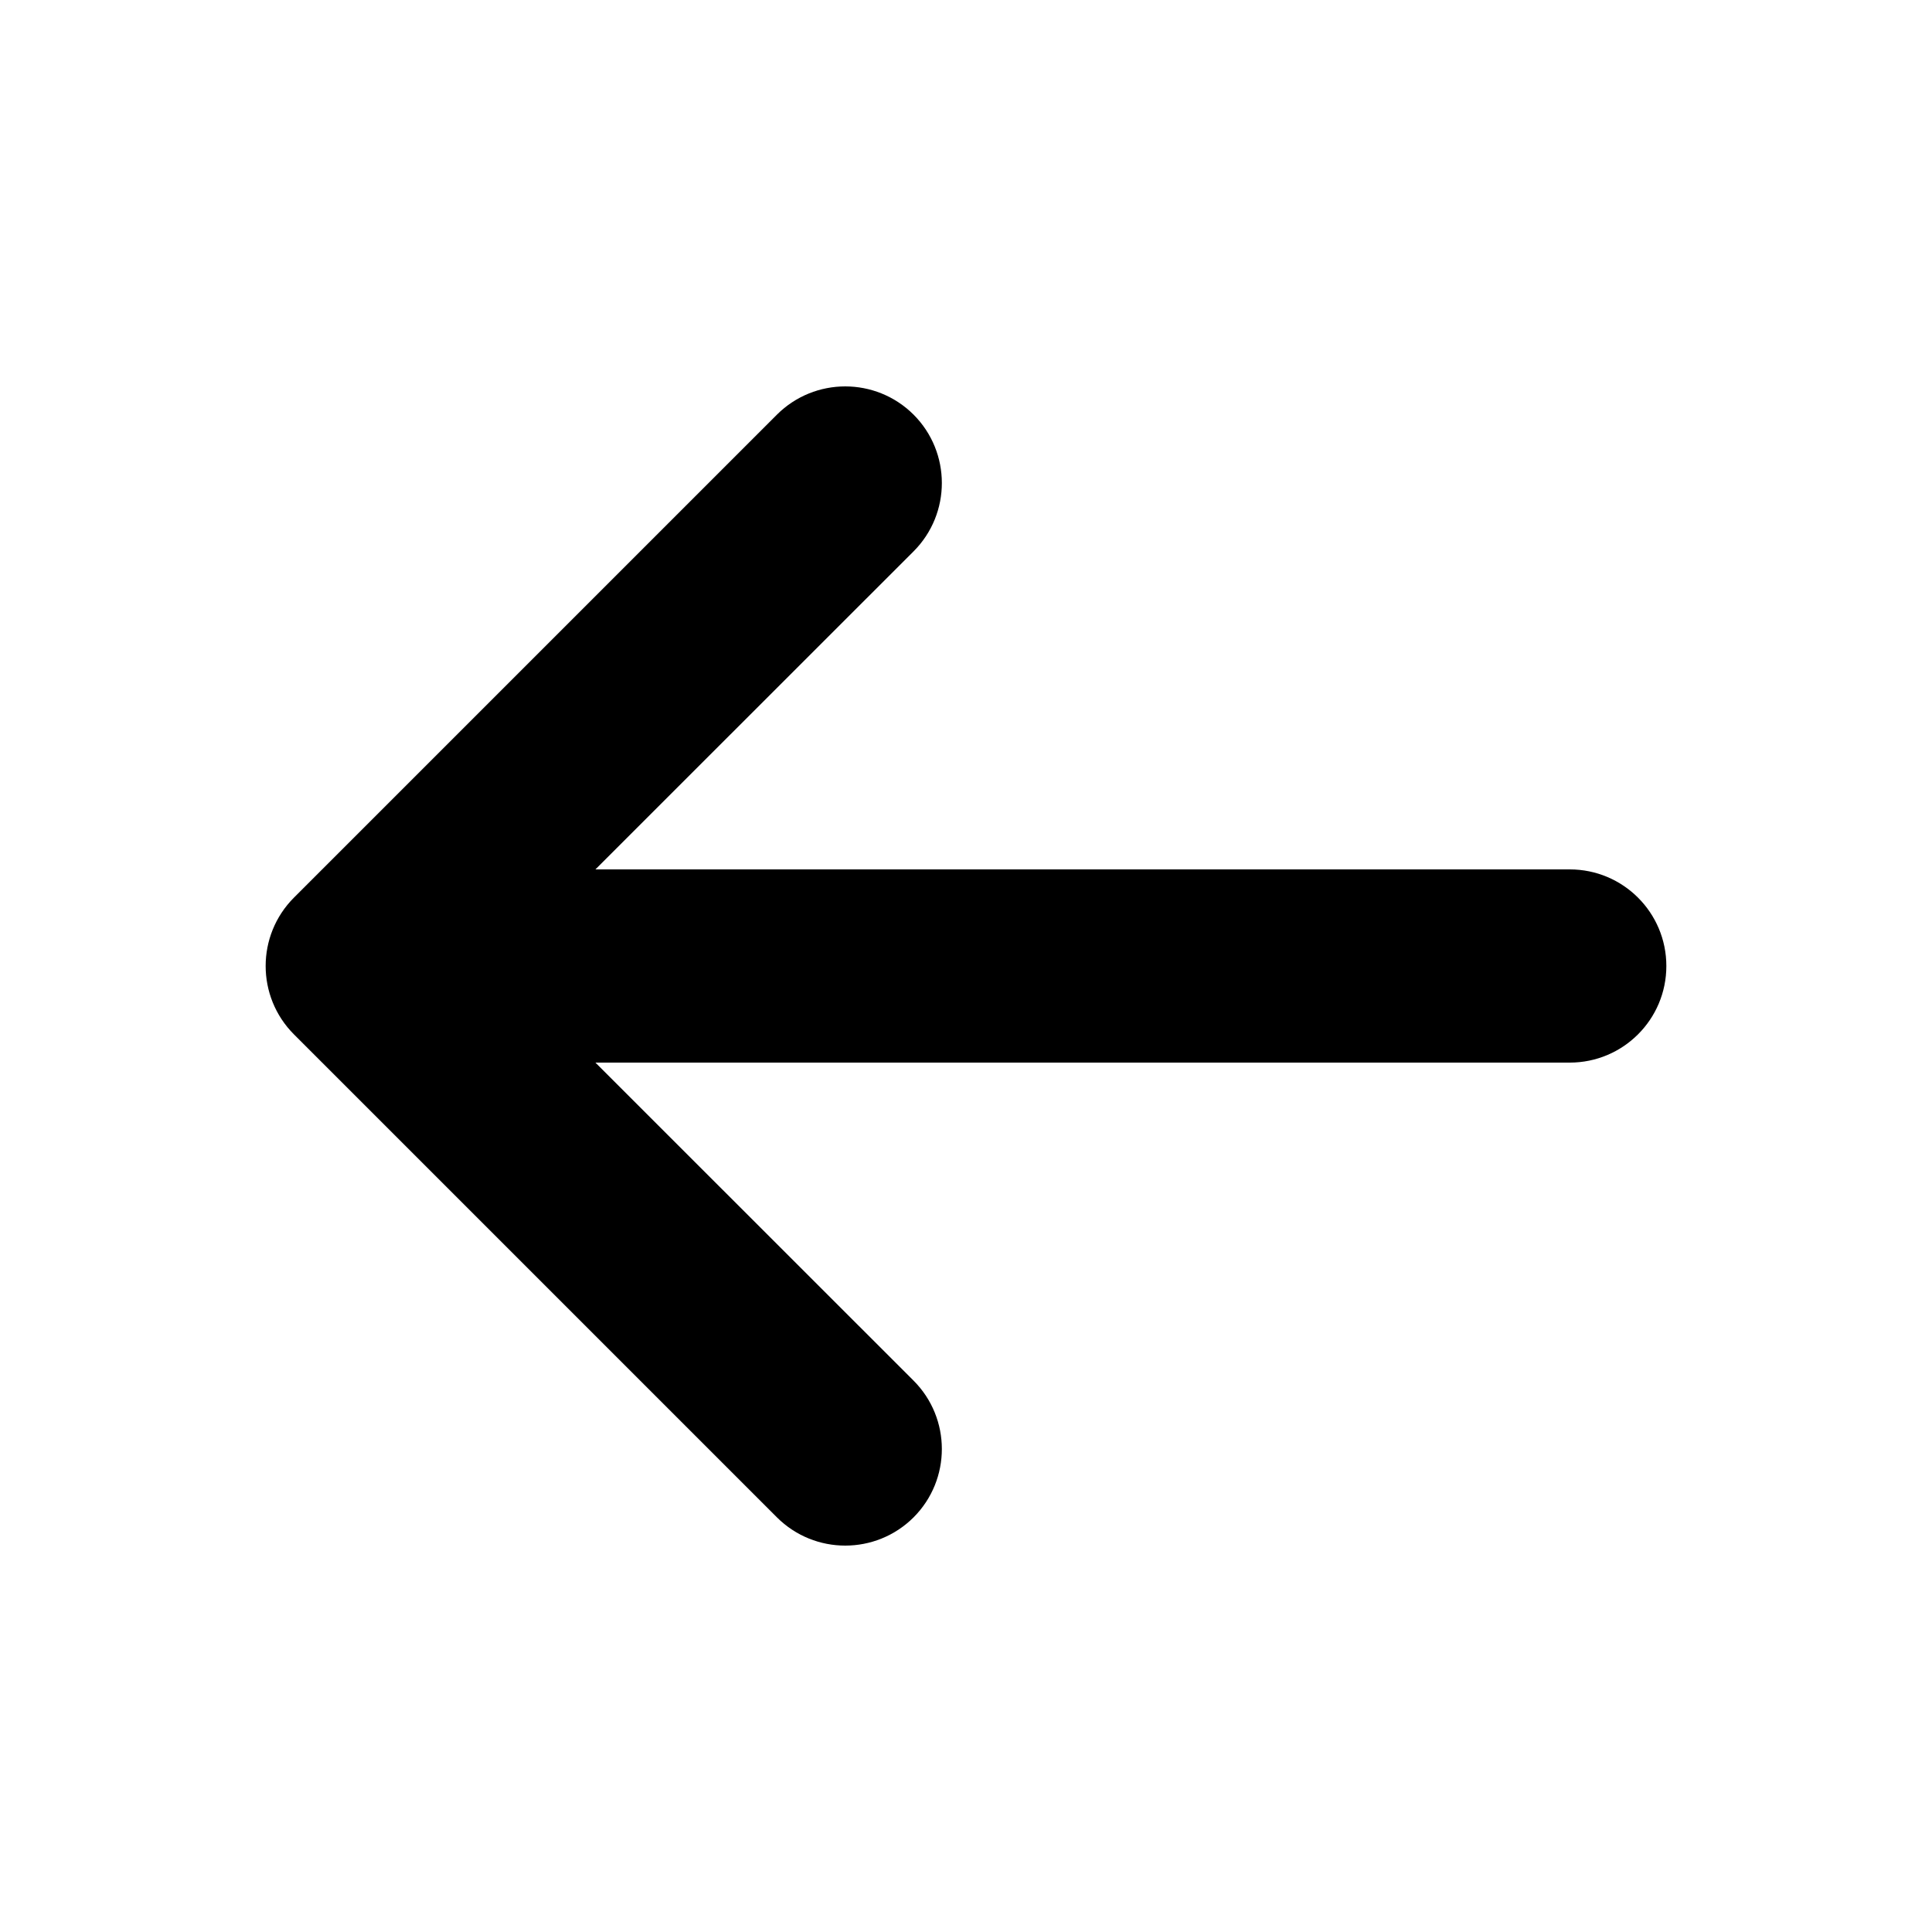
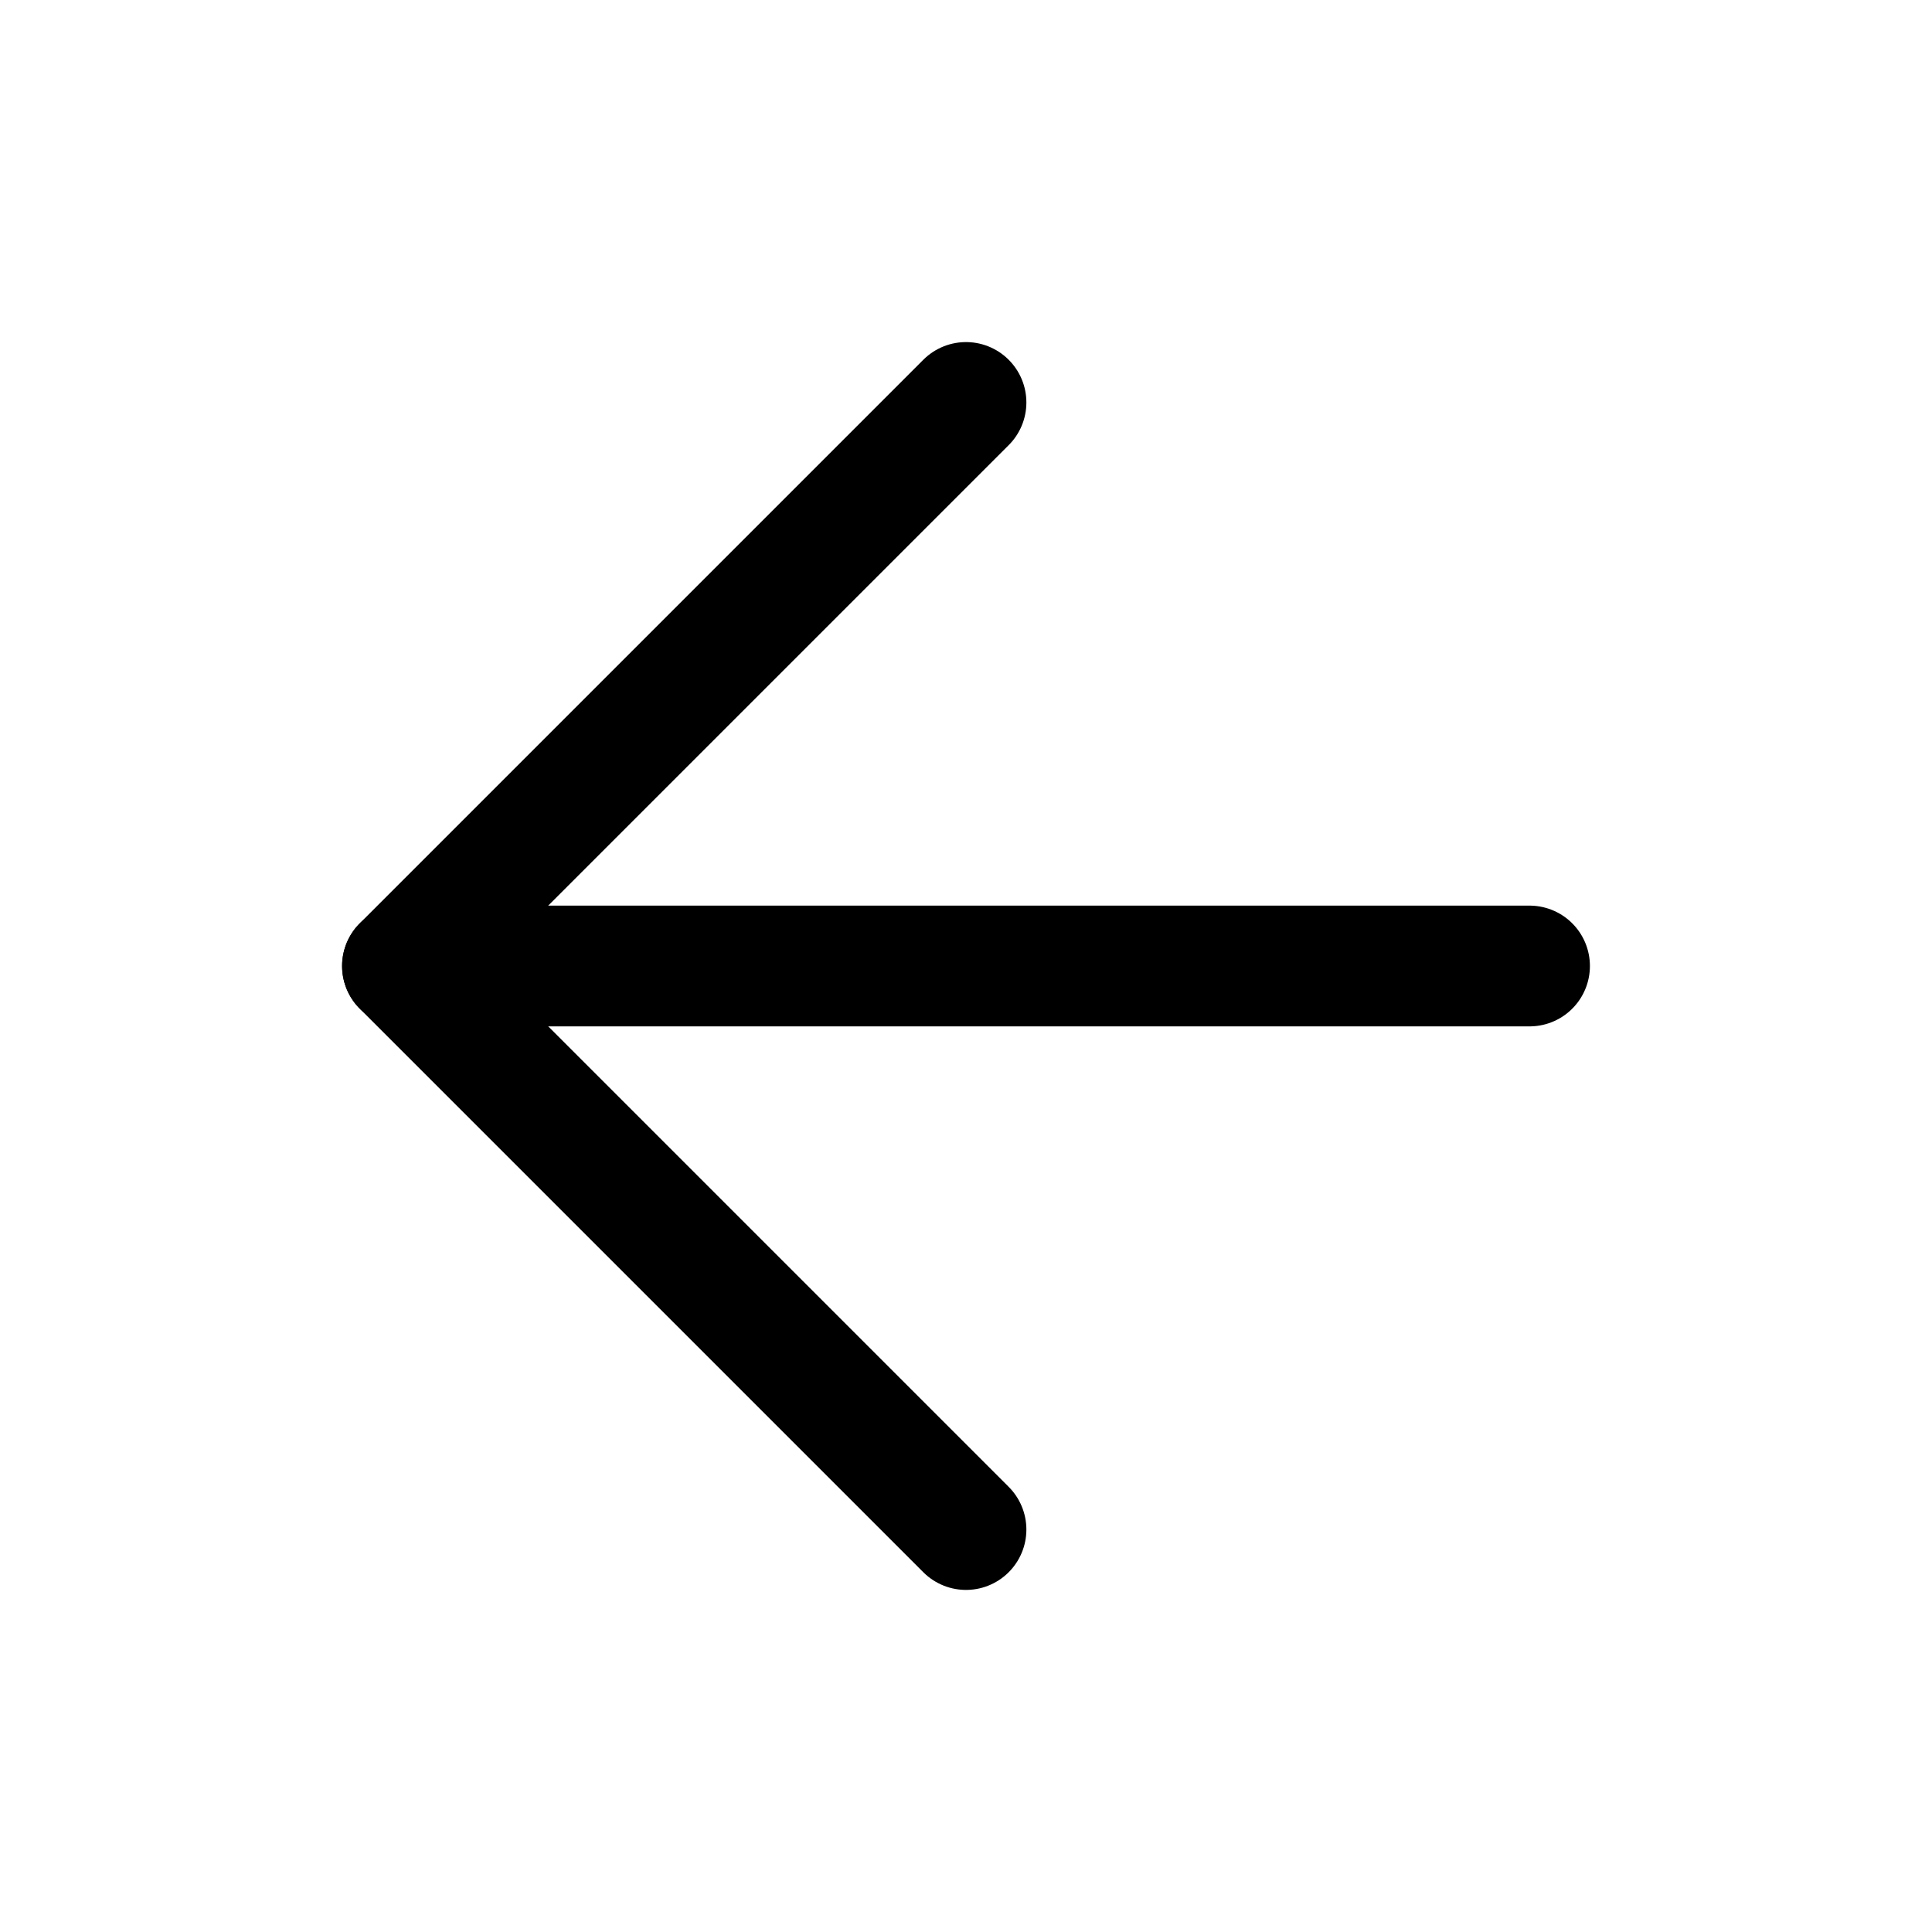
- <svg xmlns="http://www.w3.org/2000/svg" width="16" height="16" viewBox="0 0 16 16">
-   <g id="icon/arrow left">
-     <path id="vector" fill-rule="evenodd" clip-rule="evenodd" d="M7.566 3.434C7.878 3.747 7.878 4.253 7.566 4.566L4.931 7.2H13C13.442 7.2 13.8 7.558 13.8 8C13.8 8.442 13.442 8.8 13 8.8H4.931L7.566 11.434C7.878 11.747 7.878 12.253 7.566 12.566C7.253 12.878 6.747 12.878 6.434 12.566L2.434 8.566C2.122 8.253 2.122 7.747 2.434 7.434L6.434 3.434C6.747 3.122 7.253 3.122 7.566 3.434Z" />
-   </g>
+ <svg xmlns="http://www.w3.org/2000/svg" width="16" height="16" viewBox="0 0 16 16" fill="none">
+   <path d="M12.667 8H3.333" stroke="currentColor" stroke-linecap="round" stroke-linejoin="round" />
+   <path d="M8 3.333L3.333 8L8 12.667" stroke="currentColor" stroke-linecap="round" stroke-linejoin="round" />
</svg>
